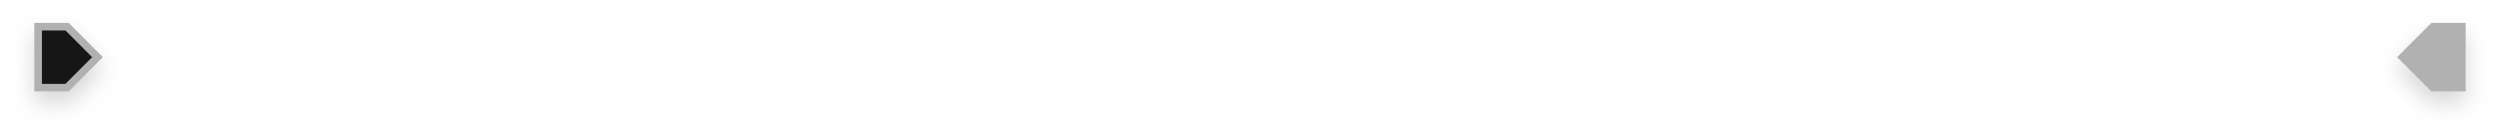
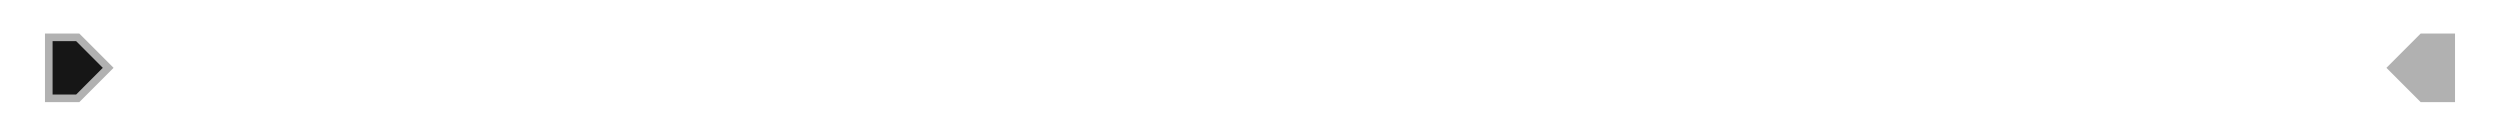
<svg xmlns="http://www.w3.org/2000/svg" width="656" height="36" viewBox="0 0 656 36">
-   <defs>
-     <filter id="ti69od4o3a" x="620" y="0" width="36" height="36" filterUnits="userSpaceOnUse">
-       <feOffset dy="3" />
-       <feGaussianBlur stdDeviation="3" result="blur" />
-       <feFlood flood-opacity=".161" />
-       <feComposite operator="in" in2="blur" />
-       <feComposite in="SourceGraphic" />
-     </filter>
-     <filter id="vaeqlifgeb" x="0" y="0" width="36" height="36" filterUnits="userSpaceOnUse">
-       <feOffset dy="3" />
-       <feGaussianBlur stdDeviation="3" result="blur-2" />
-       <feFlood flood-opacity=".161" />
-       <feComposite operator="in" in2="blur-2" />
-       <feComposite in="SourceGraphic" />
-     </filter>
-   </defs>
-   <g data-name="그룹 9848">
-     <g style="filter:url(#ti69od4o3a)">
-       <path data-name="패스 2595" d="M0 2.6v9.016L9 20.6l9-8.984V2.6z" transform="rotate(90 321.8 327.8)" style="fill:#b1b1b1" />
+   <g data-name="그룹 9847">
+     <g>
+       <path data-name="패스 2595" d="M0 2.6v9.016L9 20.6l9-8.984V2.6z" transform="rotate(90 319 327.8)" style="fill:#b1b1b1" />
    </g>
-     <g style="filter:url(#vaeqlifgeb)">
+     <g>
      <g data-name="패스 2596" style="fill:#161616">
-         <path d="M9 19.187 1 11.2V3.6h16V11.2l-8 7.986z" style="stroke:none" transform="rotate(-90 15.2 8.8)" />
-         <path d="M2 4.6v6.186l7 6.988 7-6.988V4.6H2m-2-2h18v9.016L9 20.6l-9-8.984V2.6z" style="fill:#b1b1b1;stroke:none" transform="rotate(-90 15.2 8.8)" />
+         <path d="M9 19.187 1 11.2V3.6h16V11.2l-8 7.986z" style="stroke:none" transform="rotate(-90 18 8.8)" />
+         <path d="M2 4.6v6.186l7 6.988 7-6.988V4.6H2m-2-2h18v9.016L9 20.6l-9-8.984V2.6z" style="fill:#b1b1b1;stroke:none" transform="rotate(-90 18 8.8)" />
      </g>
    </g>
  </g>
</svg>
